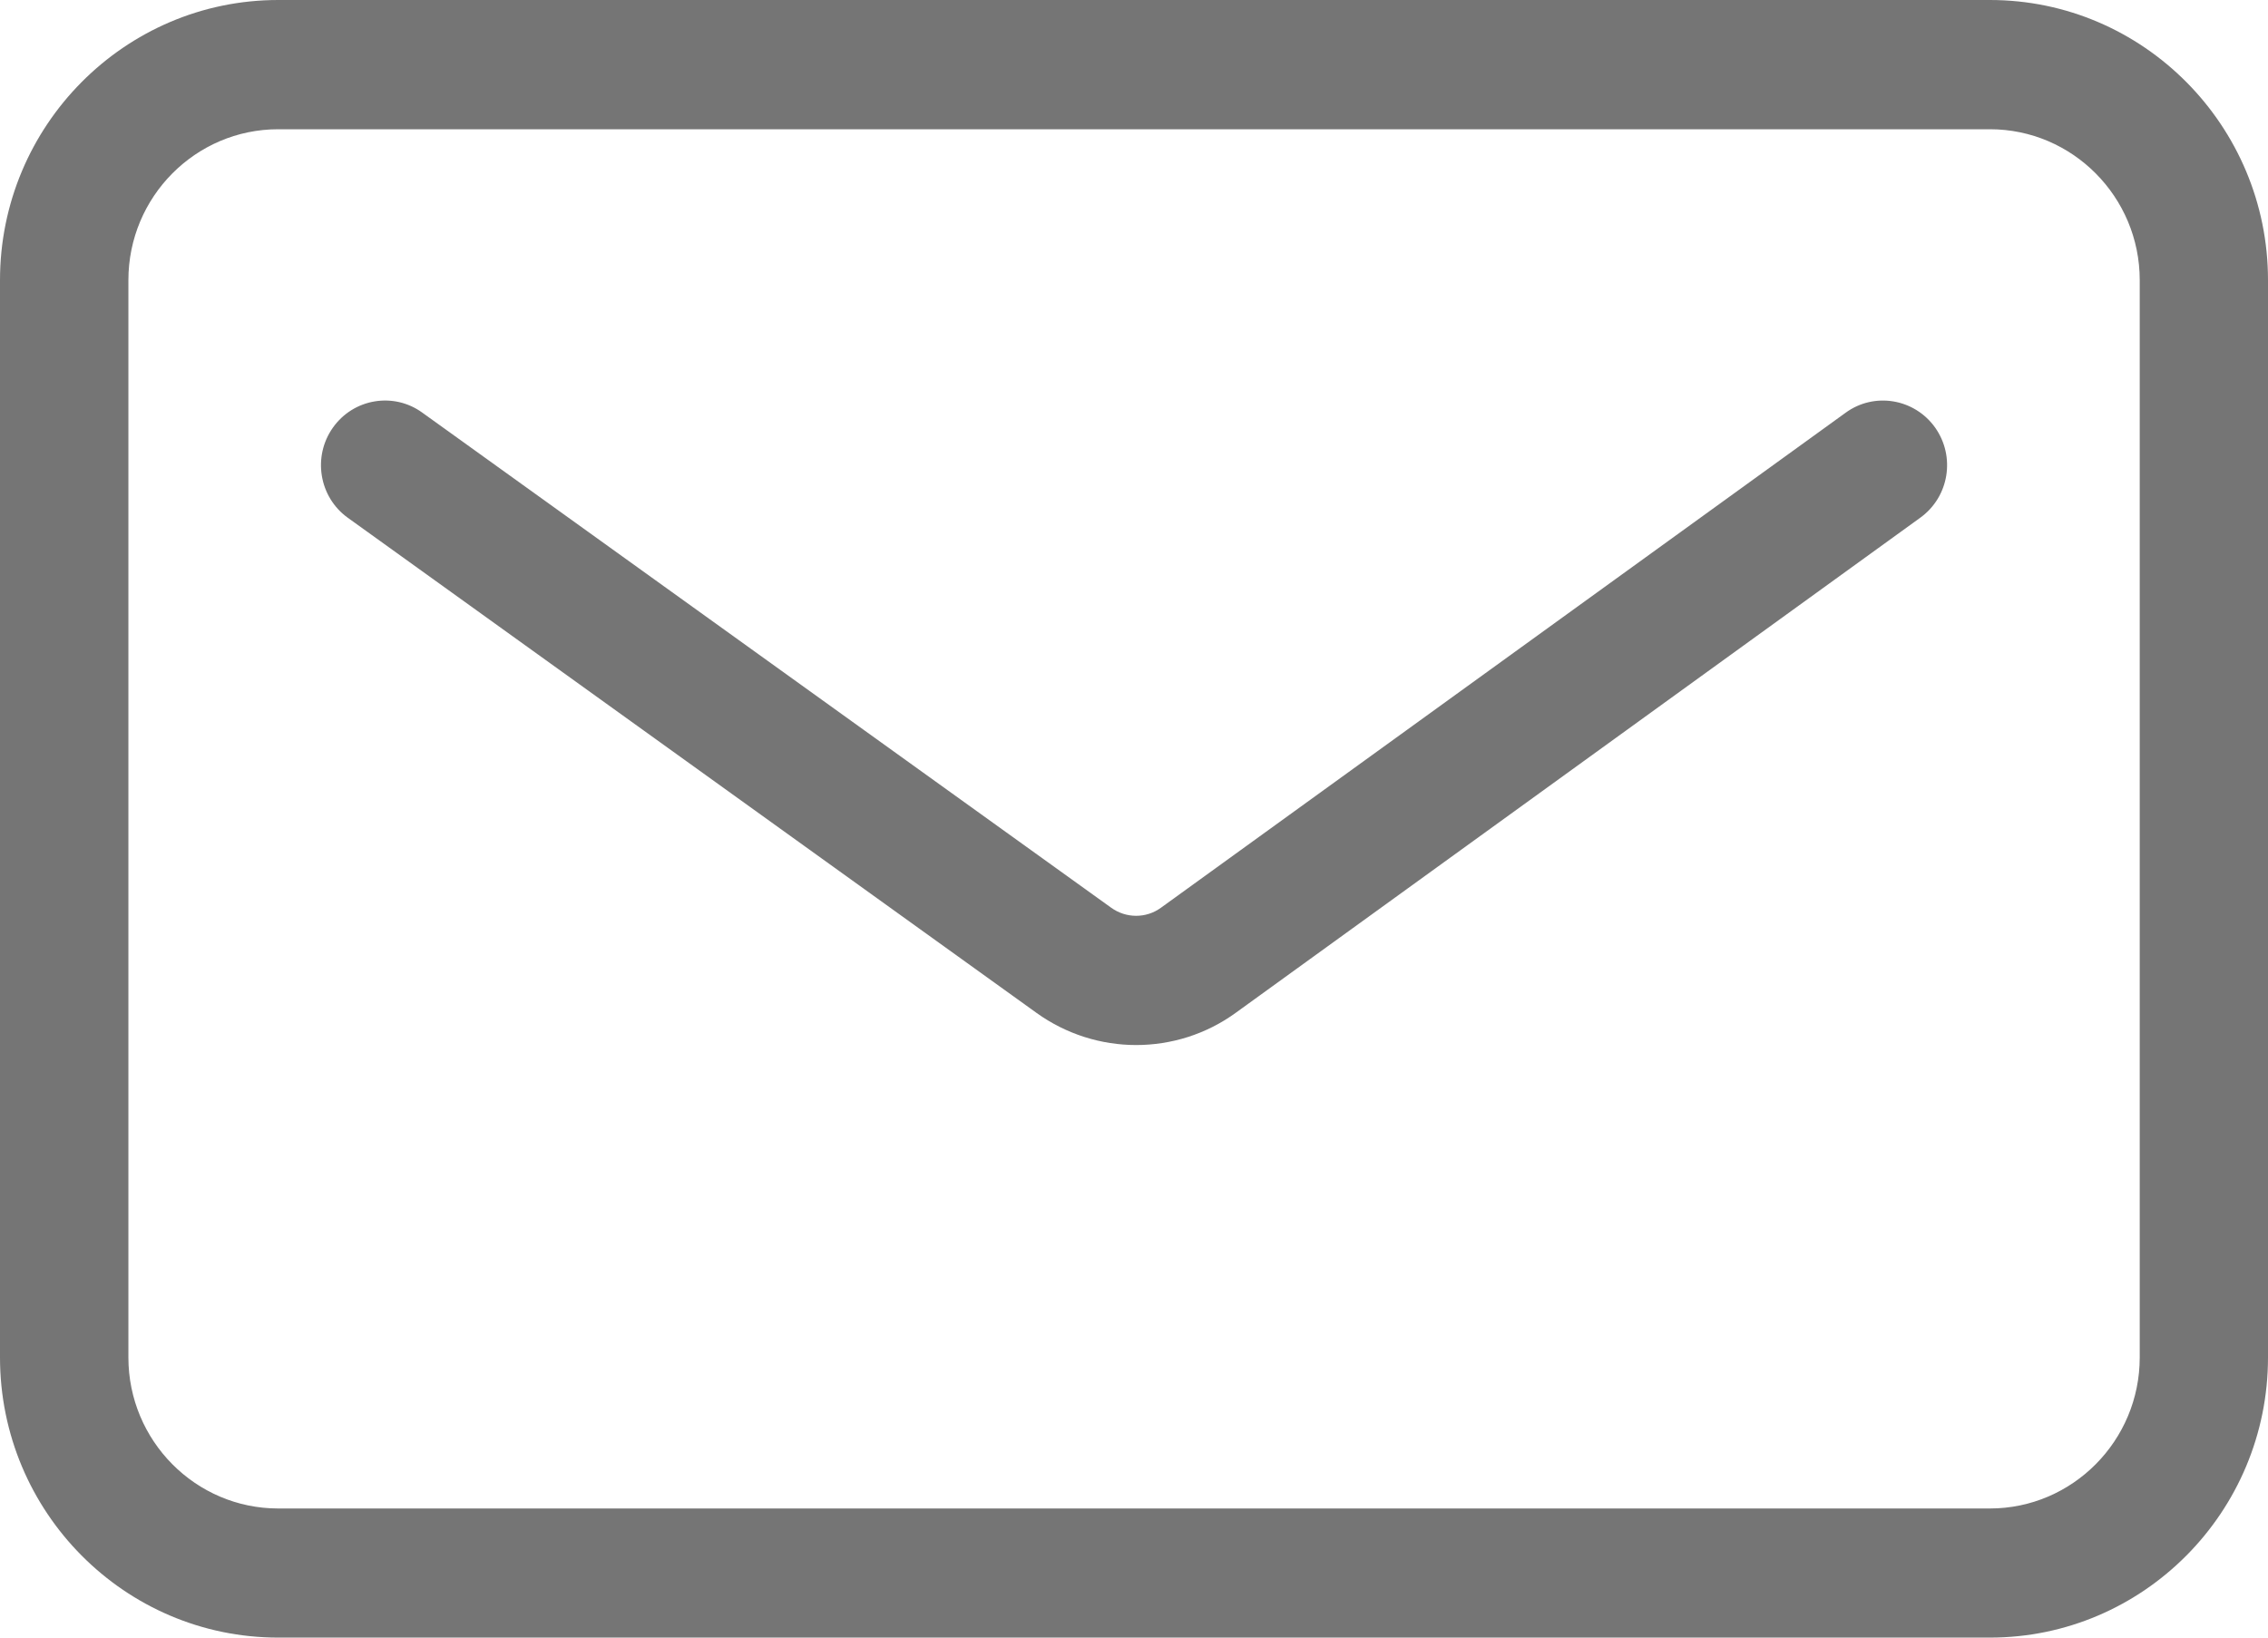
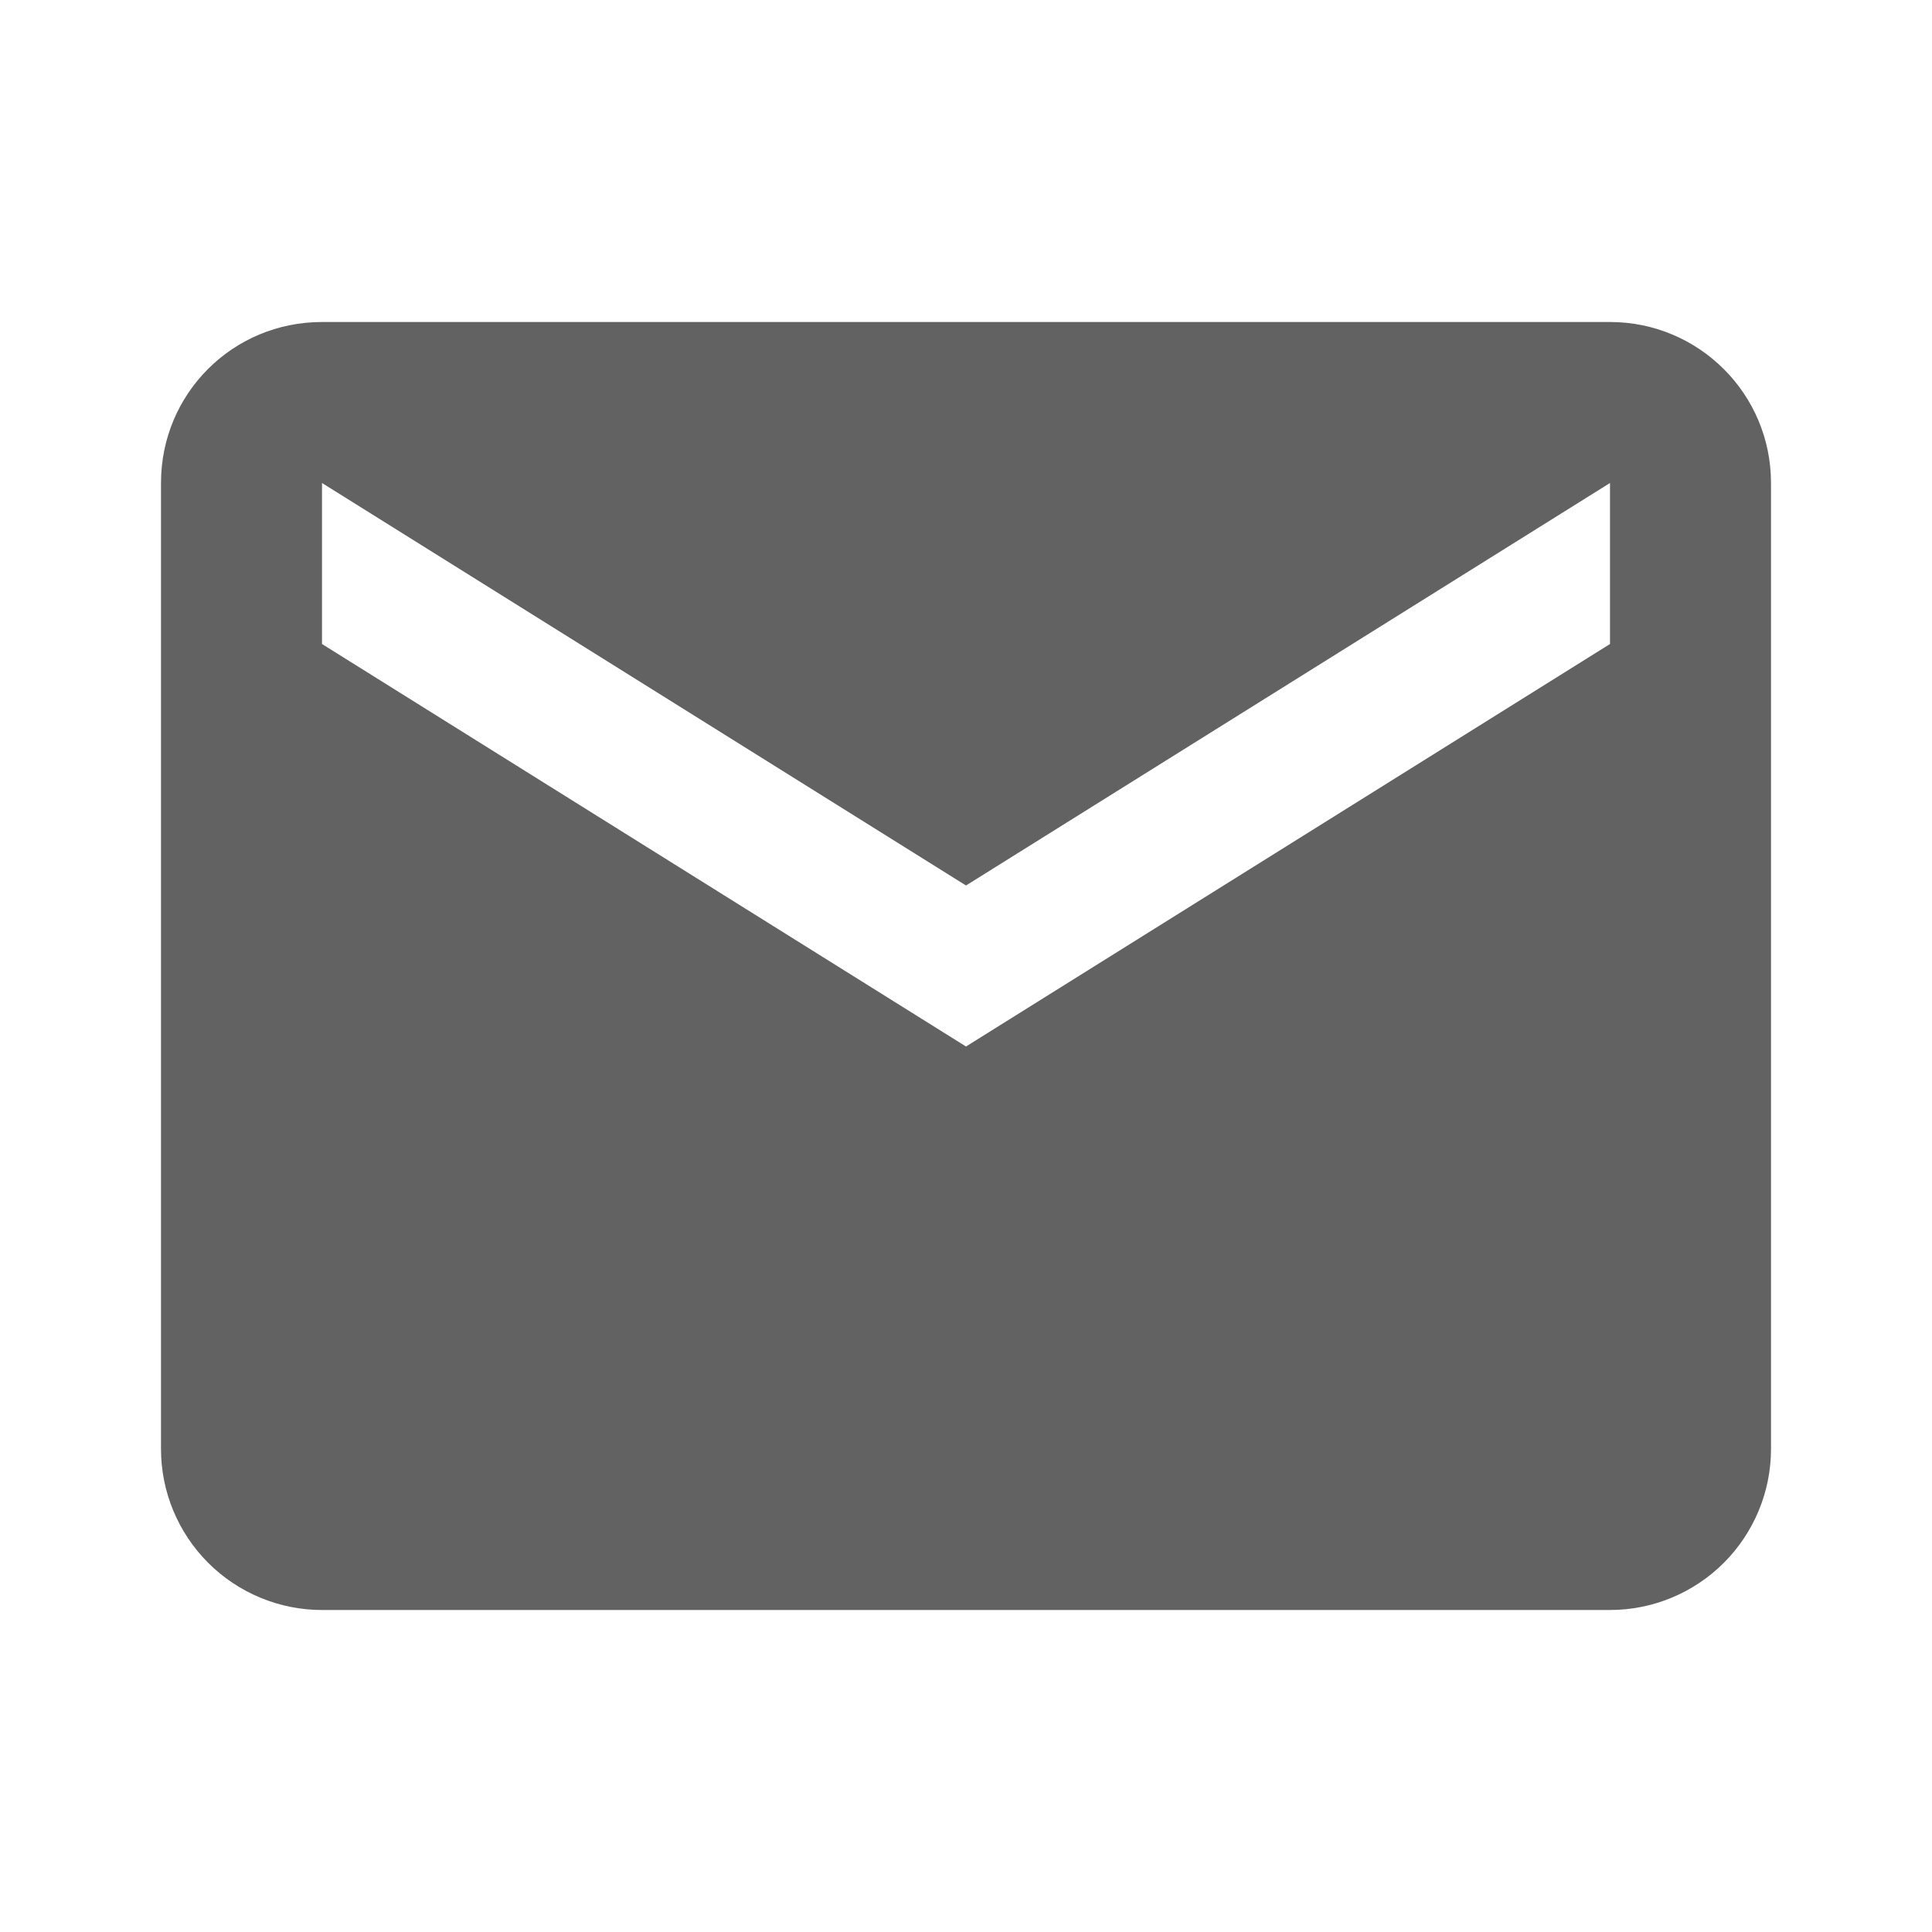
- <svg xmlns="http://www.w3.org/2000/svg" width="18" height="13" viewBox="0 0 18 13" fill="none">
-   <path fill-rule="evenodd" clip-rule="evenodd" d="M15.358 3.394C15.521 3.624 15.47 3.944 15.24 4.11L9.809 8.039C9.573 8.211 9.294 8.296 9.017 8.296C8.741 8.296 8.464 8.211 8.228 8.042L2.76 4.11C2.532 3.946 2.479 3.625 2.642 3.395C2.805 3.164 3.124 3.11 3.352 3.276L8.819 7.206C8.937 7.291 9.096 7.292 9.214 7.206L14.647 3.277C14.875 3.11 15.194 3.164 15.358 3.394ZM16.982 10.776C16.982 11.437 16.448 11.975 15.793 11.975H2.208C1.552 11.975 1.019 11.437 1.019 10.776V2.224C1.019 1.563 1.552 1.026 2.208 1.026H15.793C16.448 1.026 16.982 1.563 16.982 2.224V10.776ZM15.793 0H2.208C0.99 0 0 0.998 0 2.224V10.776C0 12.003 0.99 13 2.208 13H15.793C17.01 13 18 12.003 18 10.776V2.224C18 0.998 17.01 0 15.793 0Z" fill="#757575" />
+ <svg xmlns="http://www.w3.org/2000/svg" width="24" height="24" viewBox="0 0 24 24" fill="none">
+   <path d="M20 8L12 13L4 8V6L12 11L20 6M20 4H4C2.89 4 2 4.89 2 6V18C2 18.53 2.211 19.039 2.586 19.414C2.961 19.789 3.47 20 4 20H20C20.53 20 21.039 19.789 21.414 19.414C21.789 19.039 22 18.53 22 18V6C22 4.89 21.1 4 20 4Z" fill="#626262" />
</svg>
